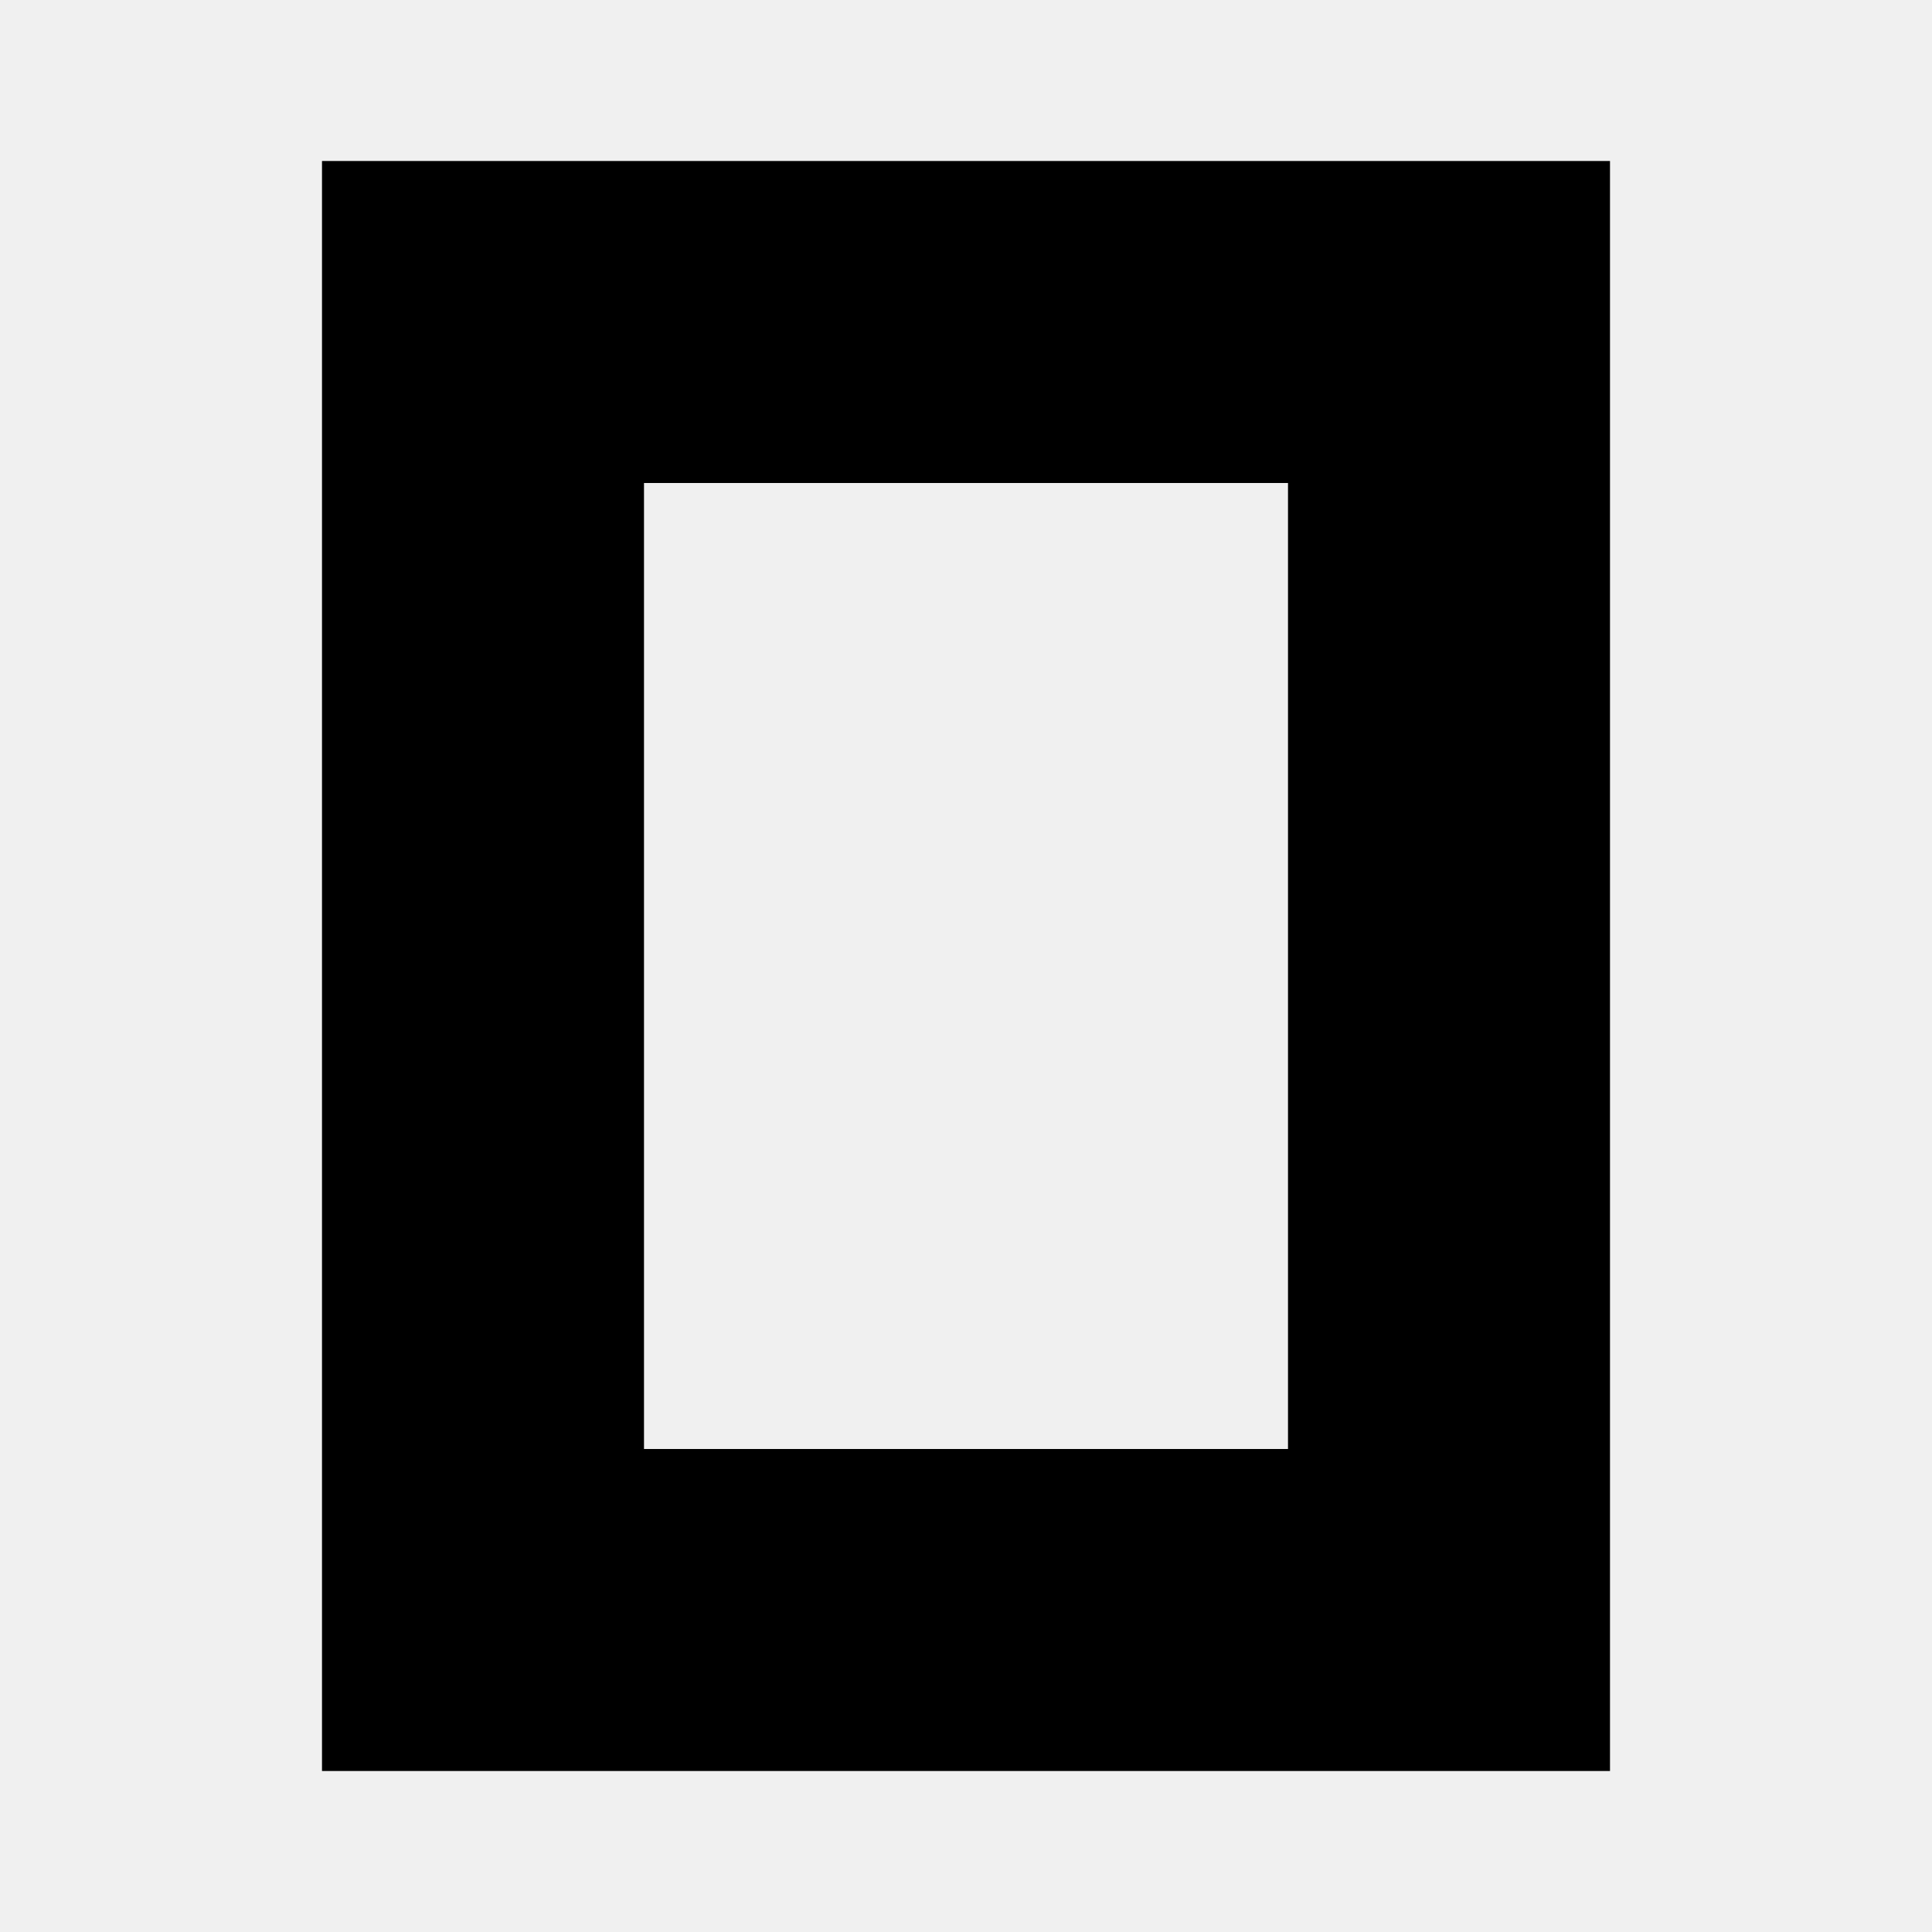
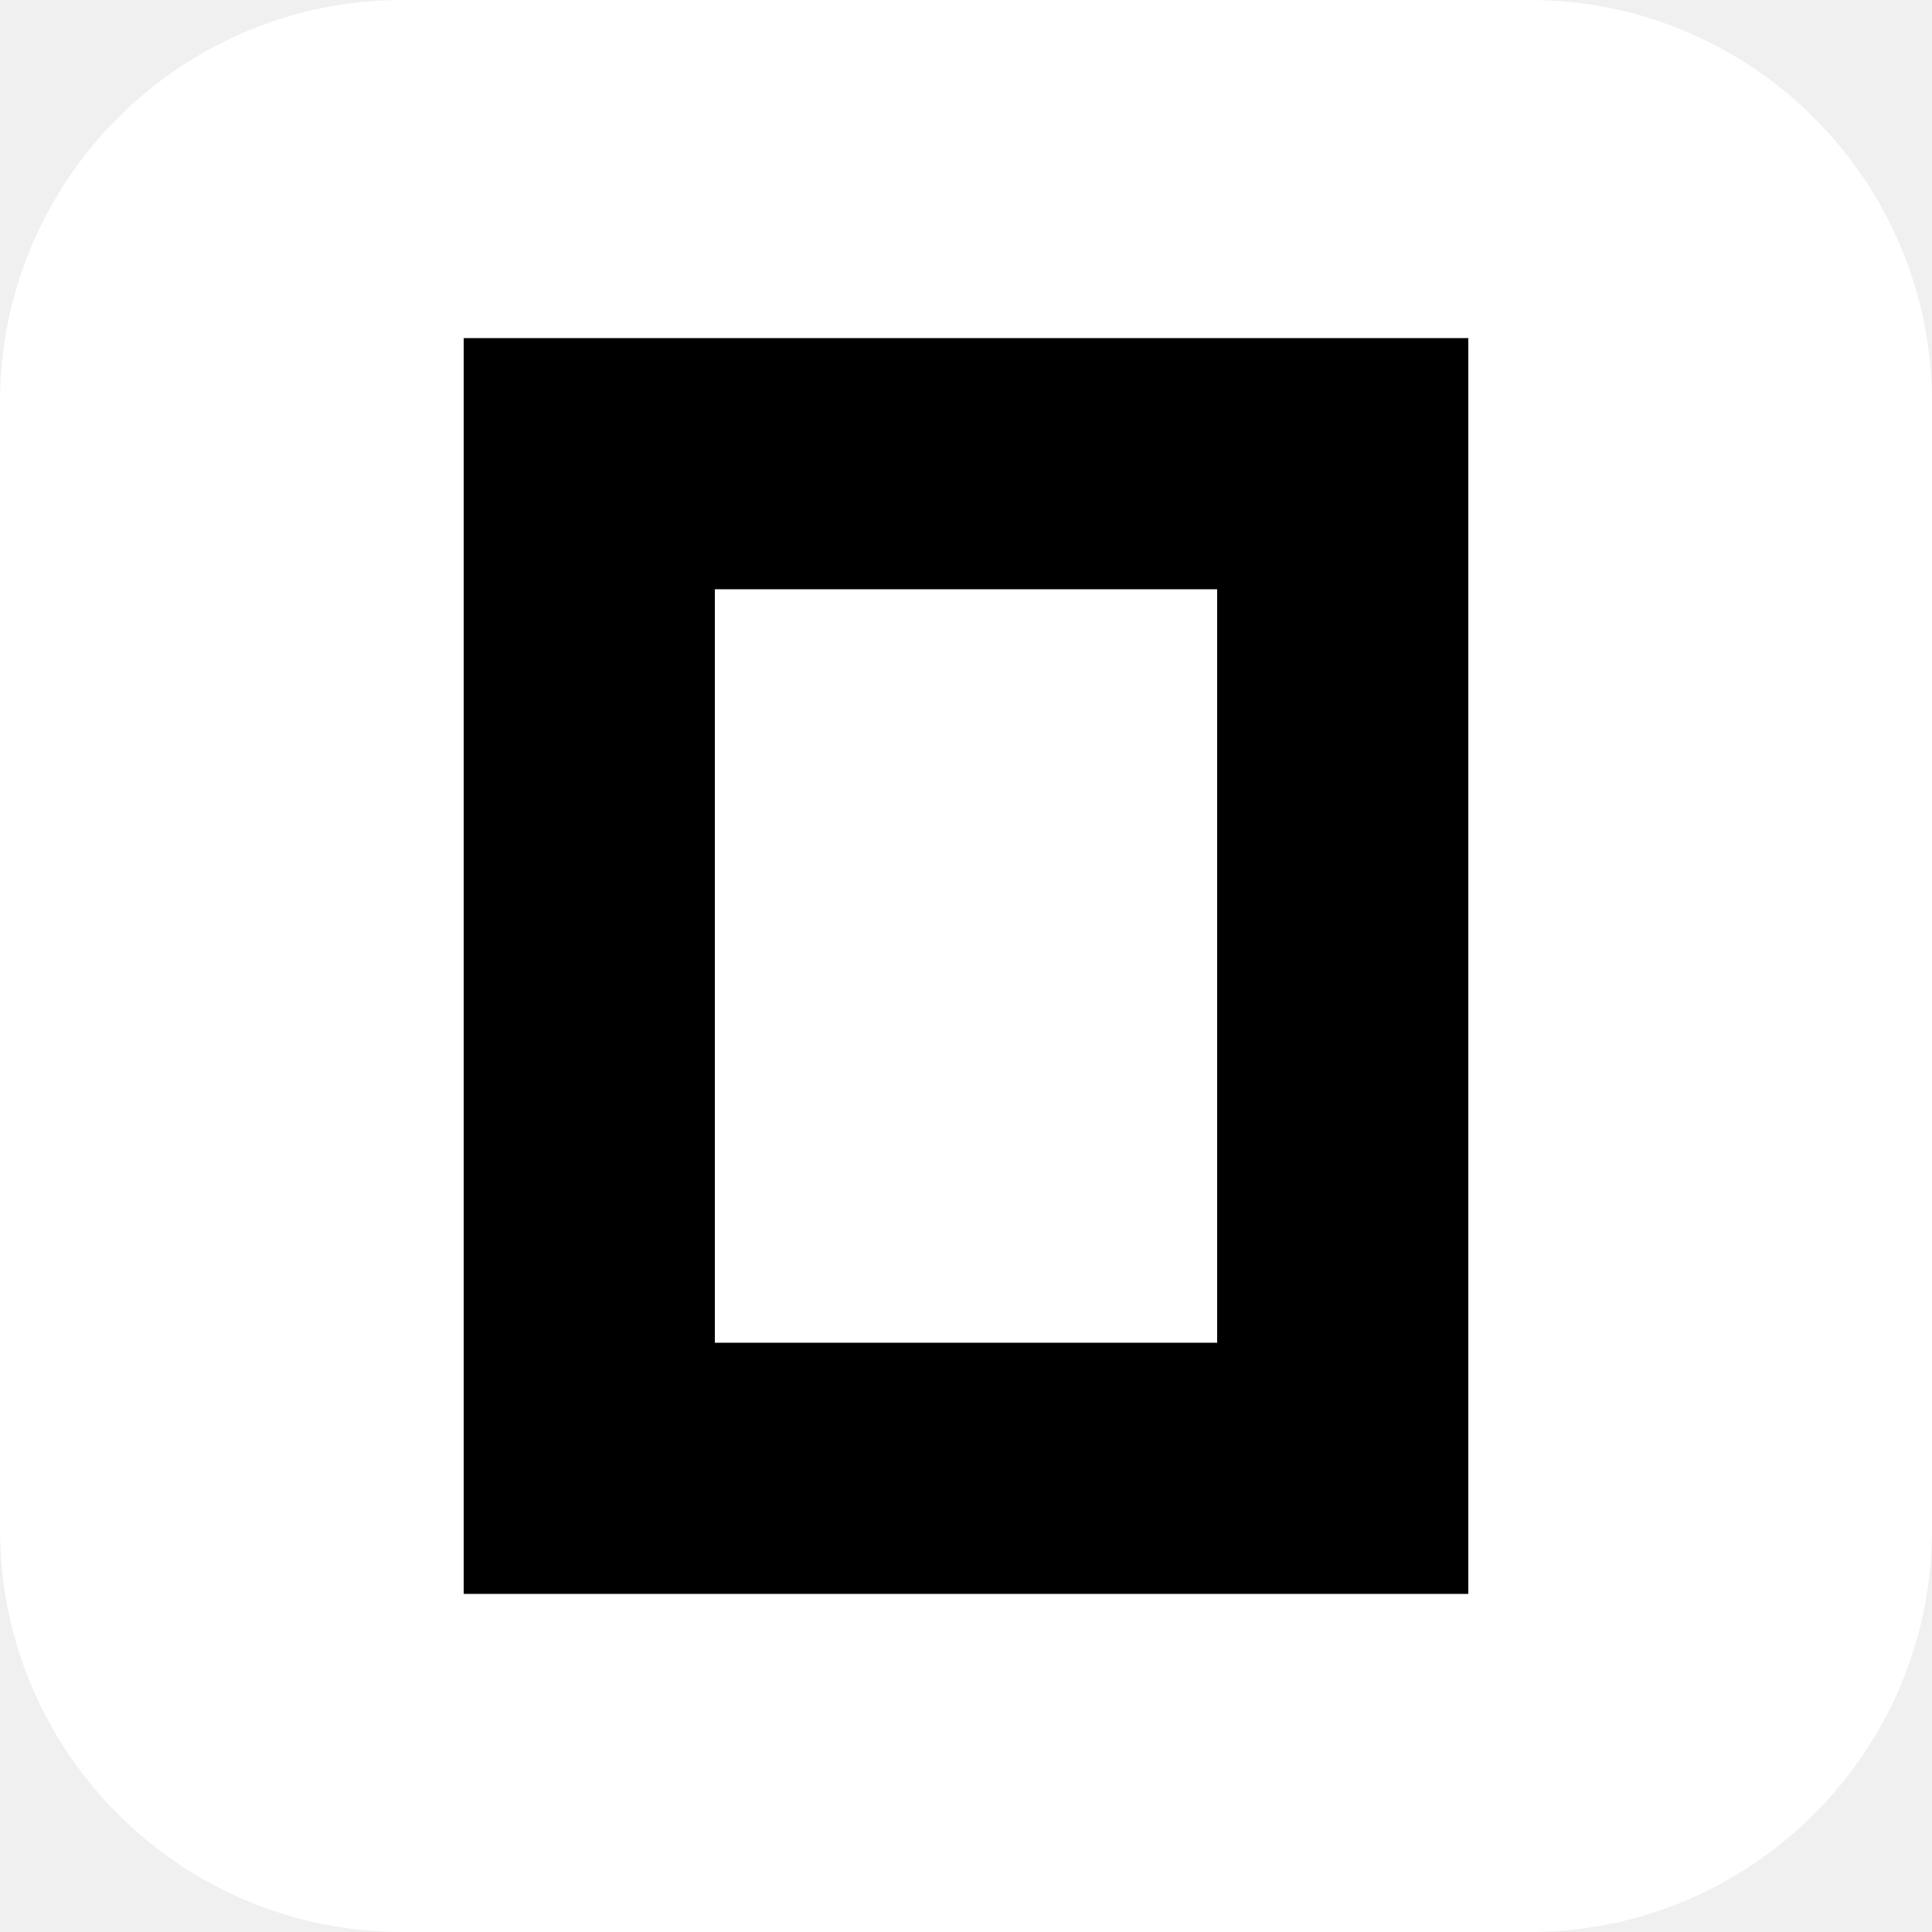
- <svg xmlns="http://www.w3.org/2000/svg" fill="currentColor" fill-rule="evenodd" height="1em" style="flex:none;line-height:1" viewBox="0 0 24 24" width="1em">
-   <path d="M16 6H8v12h8V6zm4 16H4V2h16v20z" />
+ <svg xmlns="http://www.w3.org/2000/svg" viewBox="0 0 24 24" width="24" height="24">
+   <rect width="24" height="24" rx="5" fill="#ffffff" />
+   <g transform="translate(2.64 2.64) scale(0.78)" fill="#000000">
+     <path d="M16 6H8v12h8V6zm4 16H4V2h16v20z" />
+   </g>
</svg>
